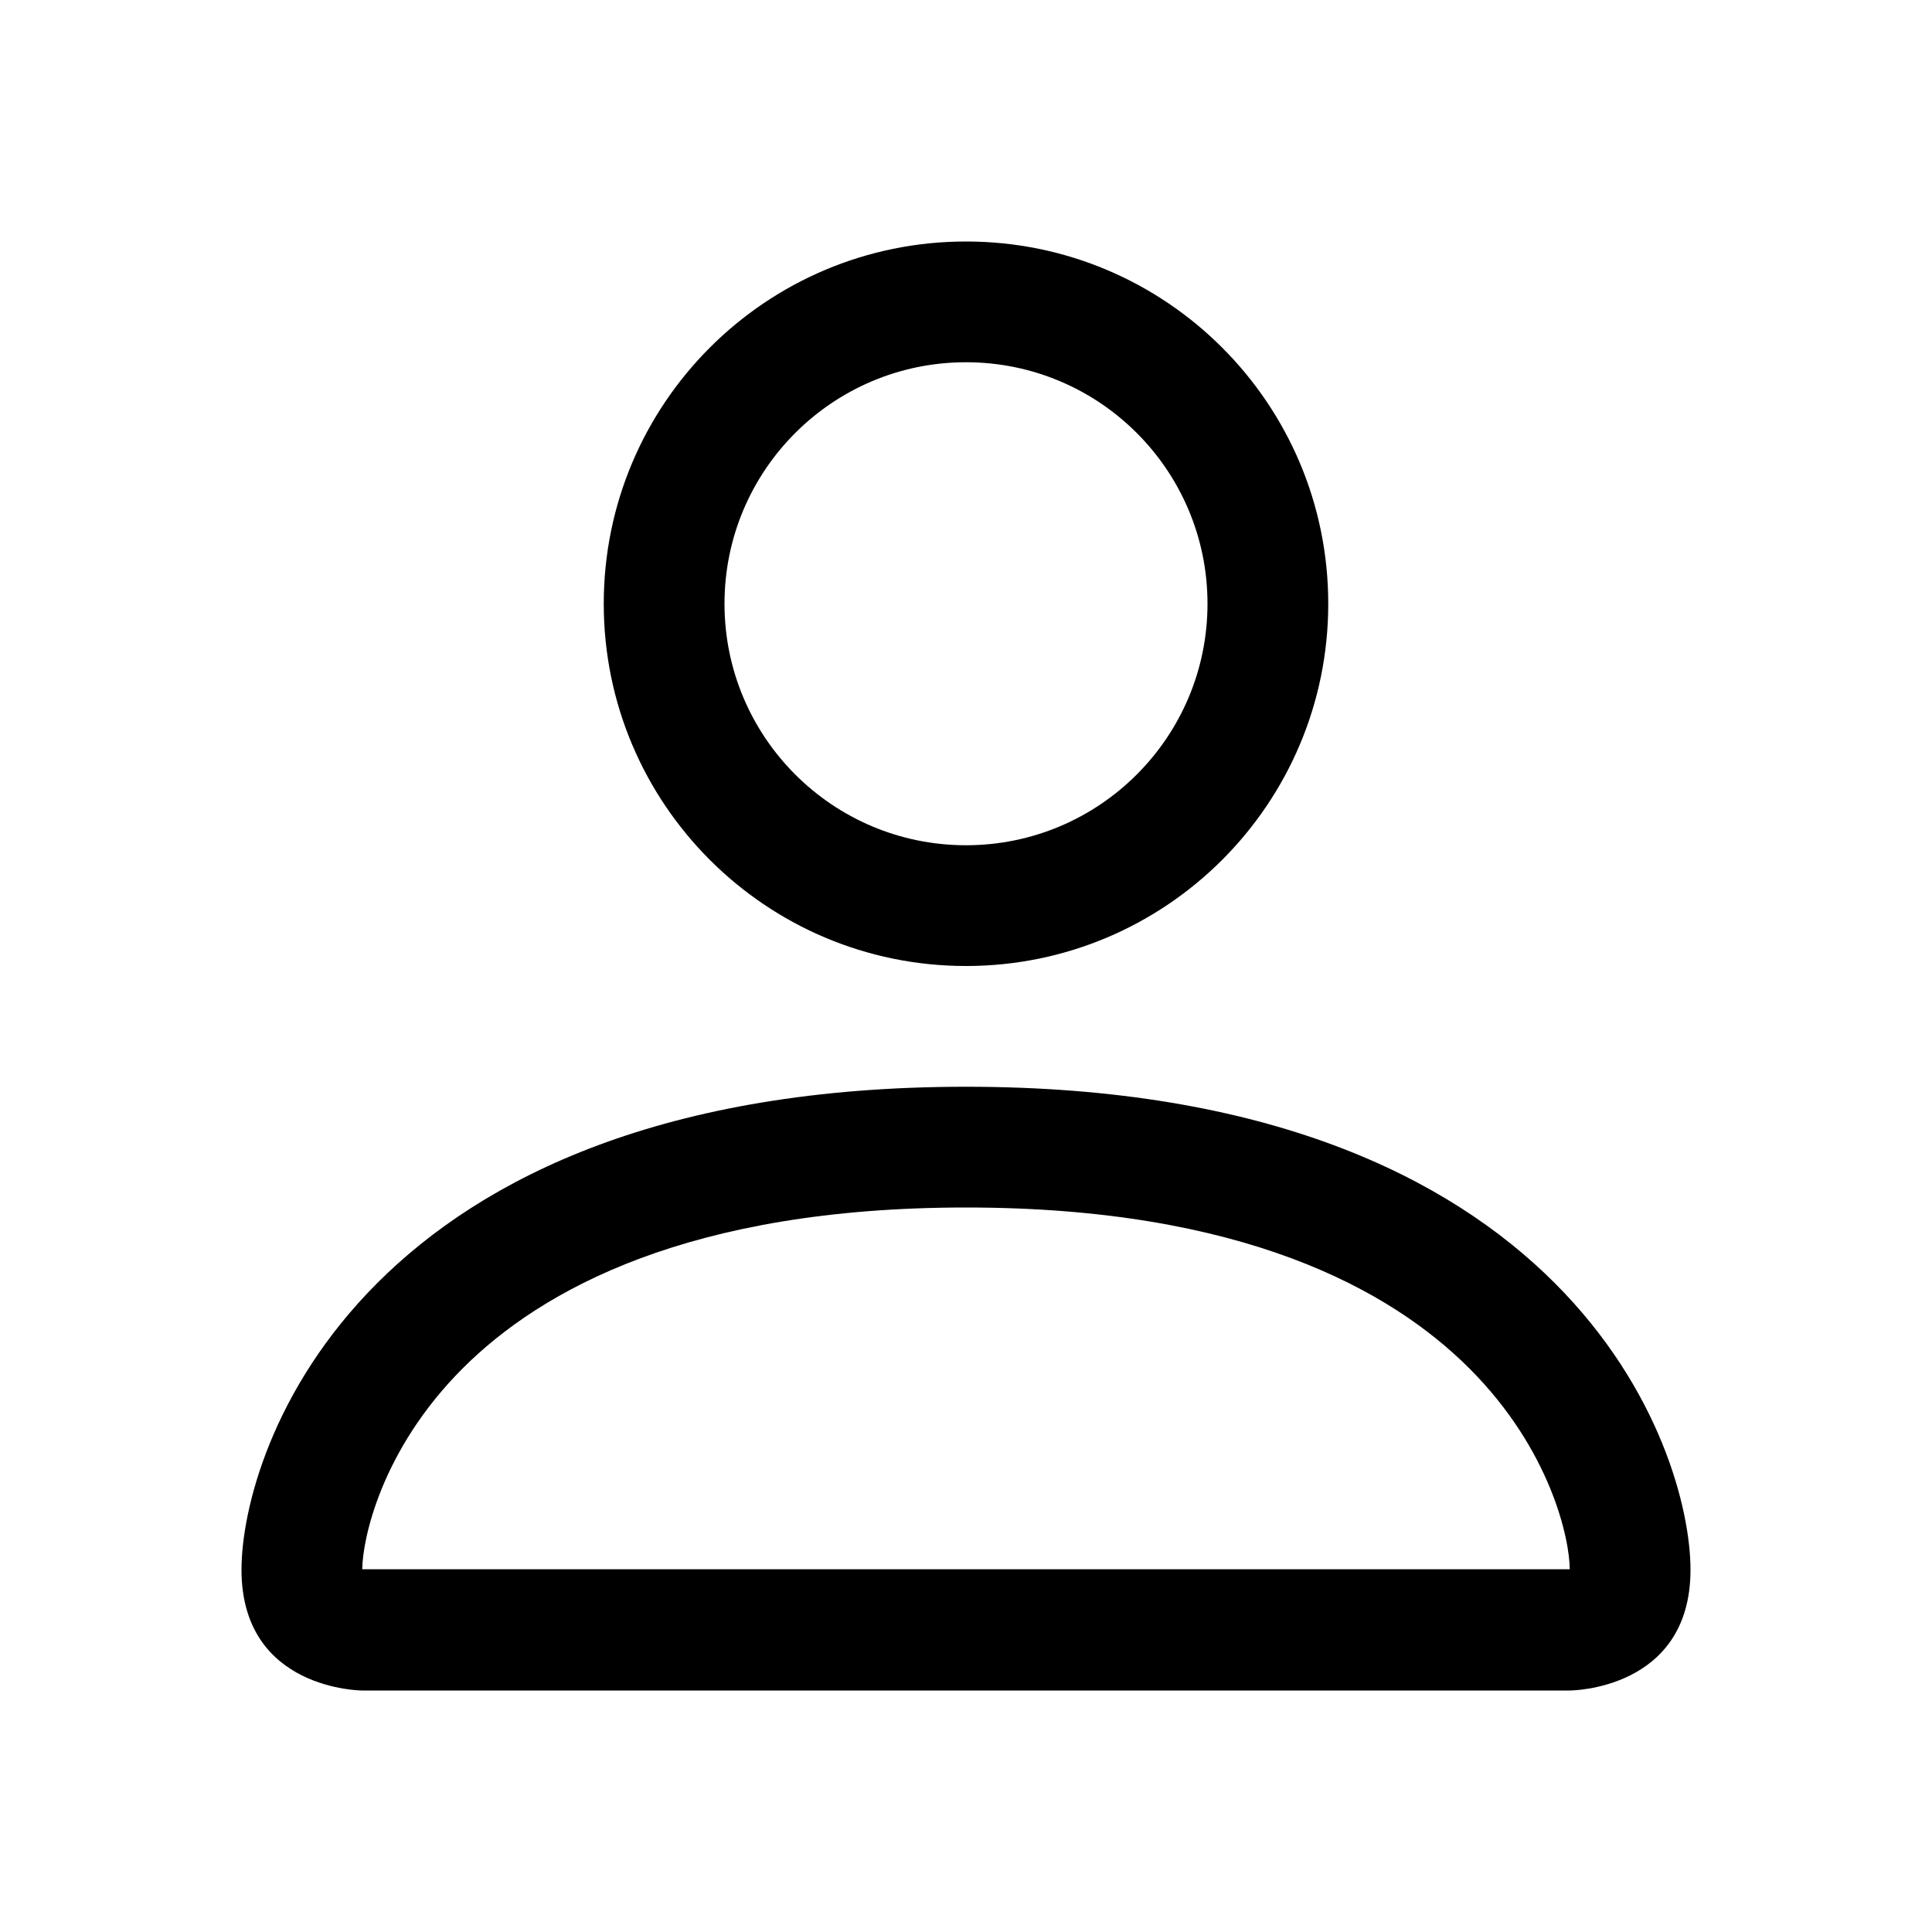
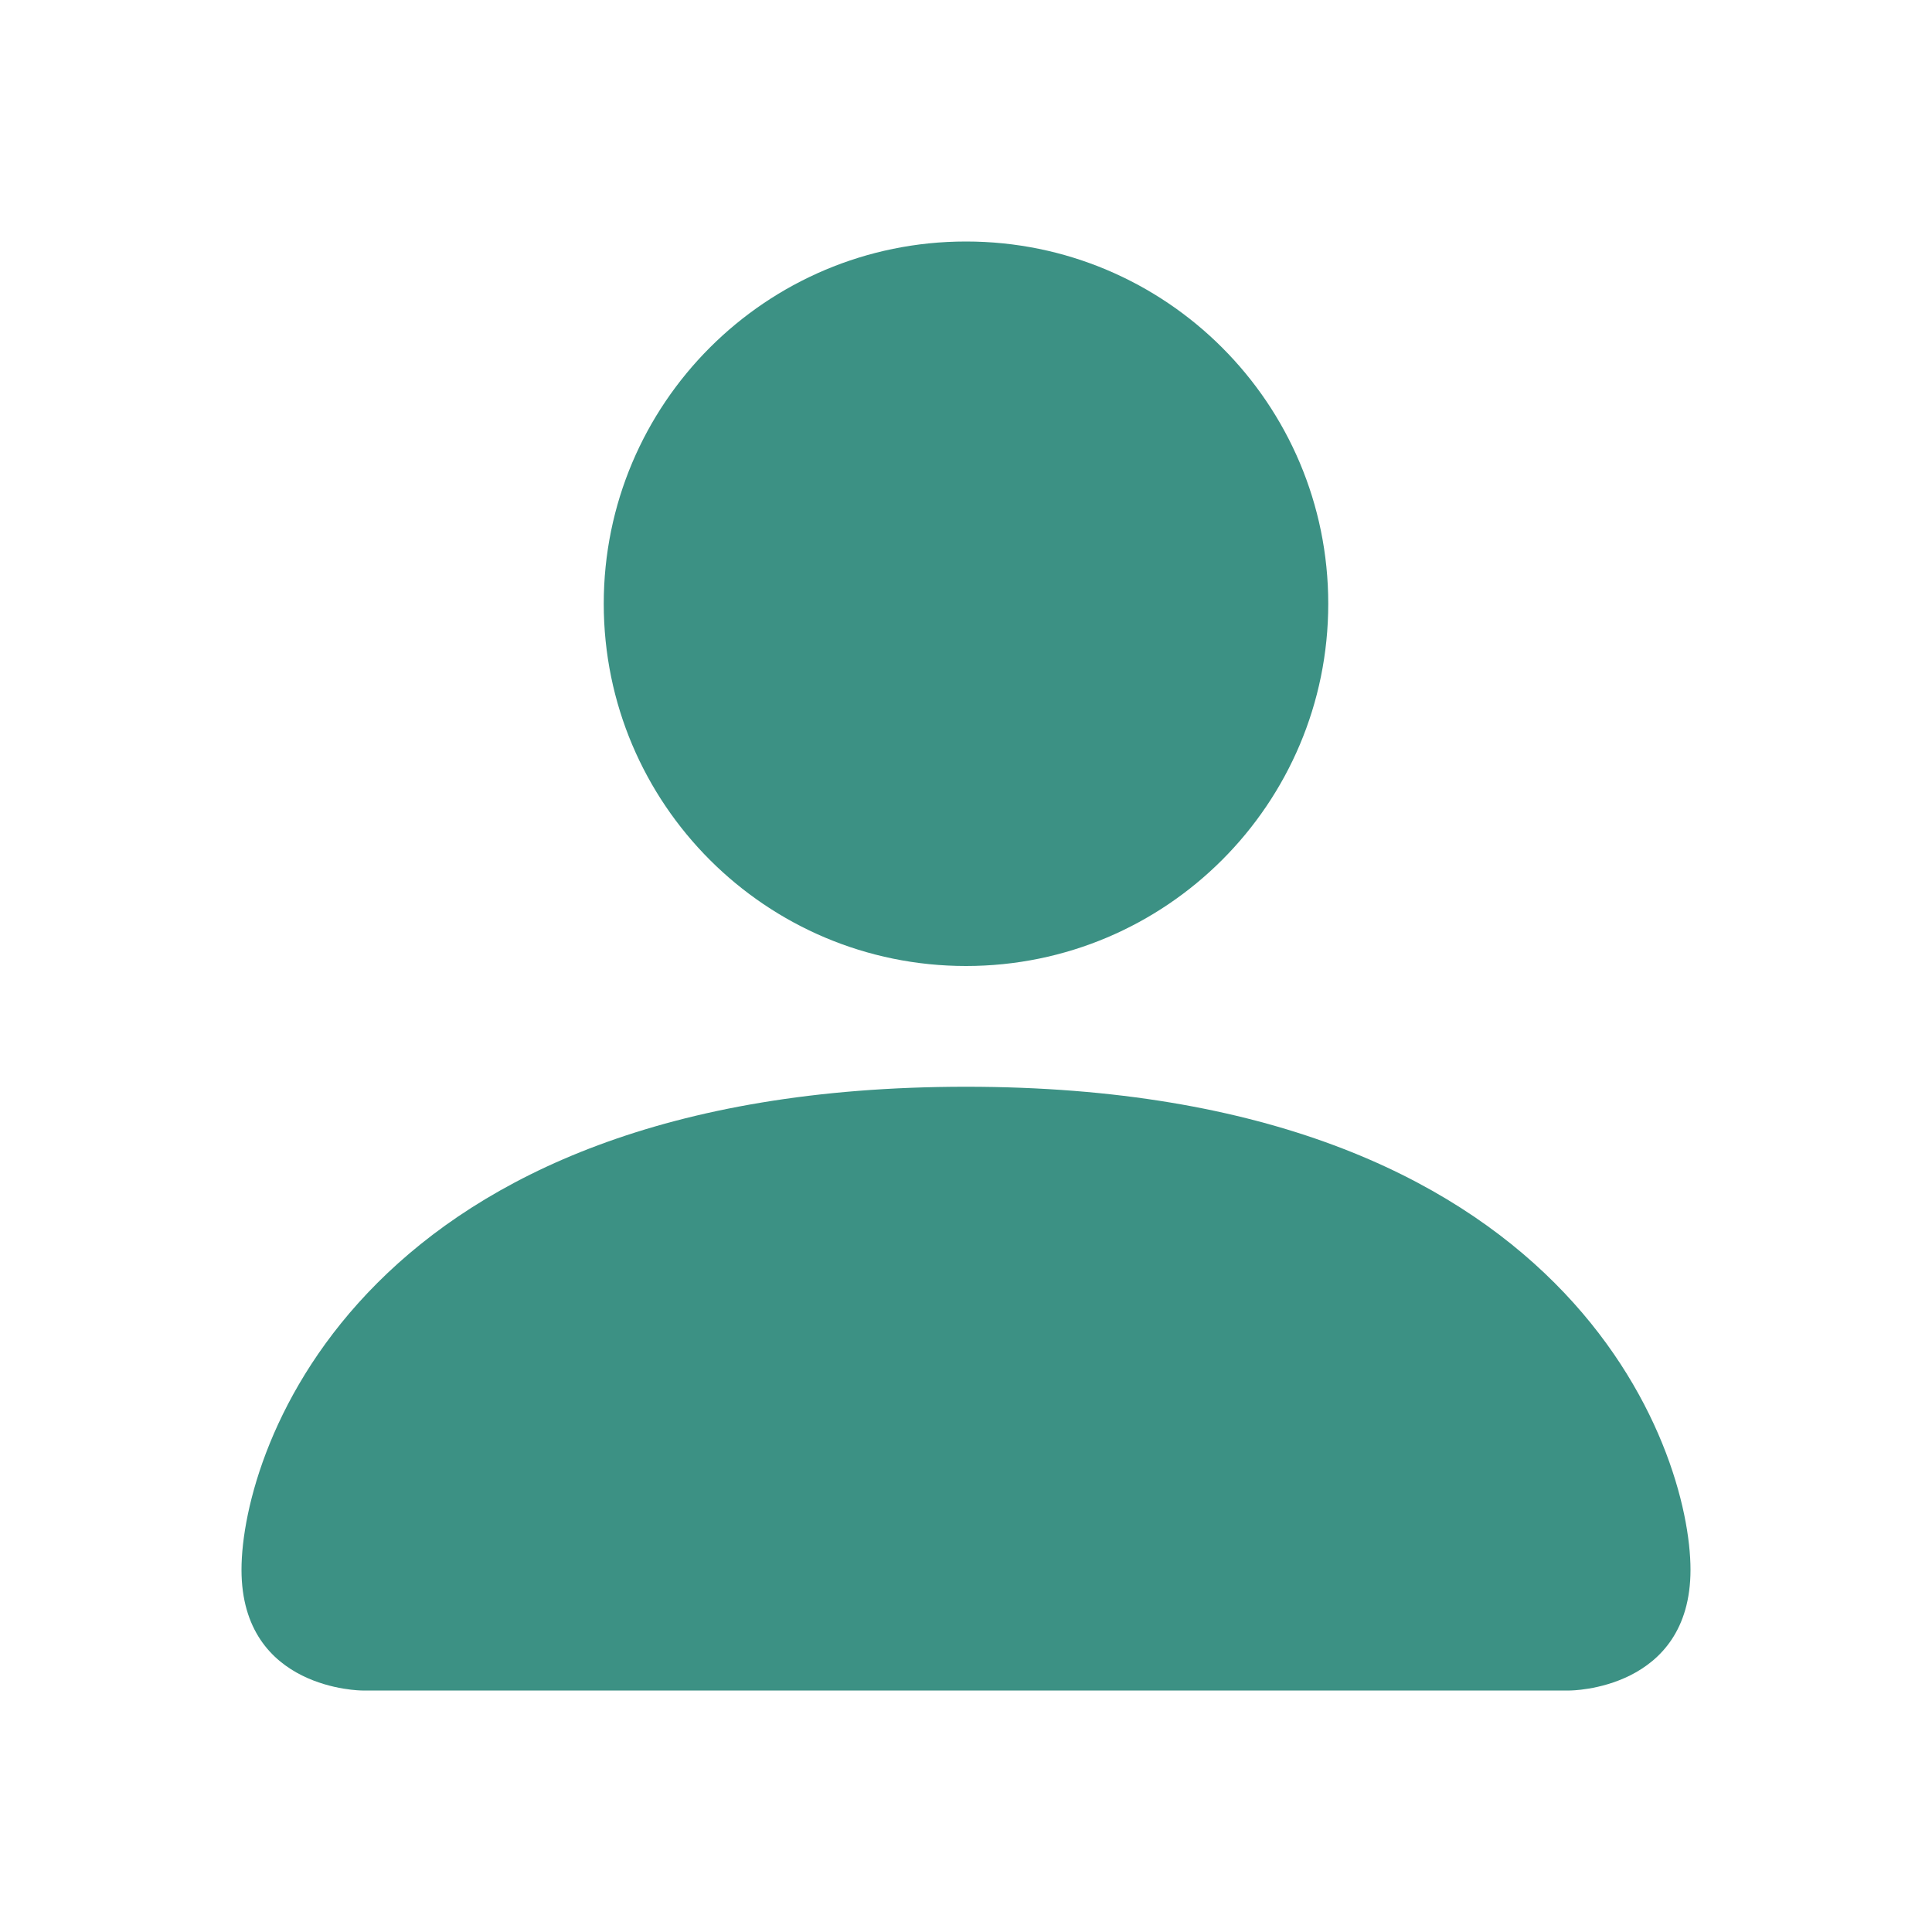
- <svg xmlns="http://www.w3.org/2000/svg" width="30" height="30" fill="currentColor" className="bi bi-person" viewBox="0 0 16 16">
-   <path d="M8 8a3 3 0 1 0 0-6 3 3 0 0 0 0 6zm2-3a2 2 0 1 1-4 0 2 2 0 0 1 4 0zm4 8c0 1-1 1-1 1H3s-1 0-1-1 1-4 6-4 6 3 6 4zm-1-.004c-.001-.246-.154-.986-.832-1.664C11.516 10.68 10.289 10 8 10c-2.29 0-3.516.68-4.168 1.332-.678.678-.83 1.418-.832 1.664h10z" />
+ <svg xmlns="http://www.w3.org/2000/svg" width="16" height="16" fill="currentColor" class="bi bi-person-fill" viewBox="0 0 16 16">
+   <path d="M3 14s-1 0-1-1 1-4 6-4 6 3 6 4-1 1-1 1H3Zm5-6a3 3 0 1 0 0-6 3 3 0 0 0 0 6Z" style="fill: rgb(60, 145, 132);" />
</svg>
